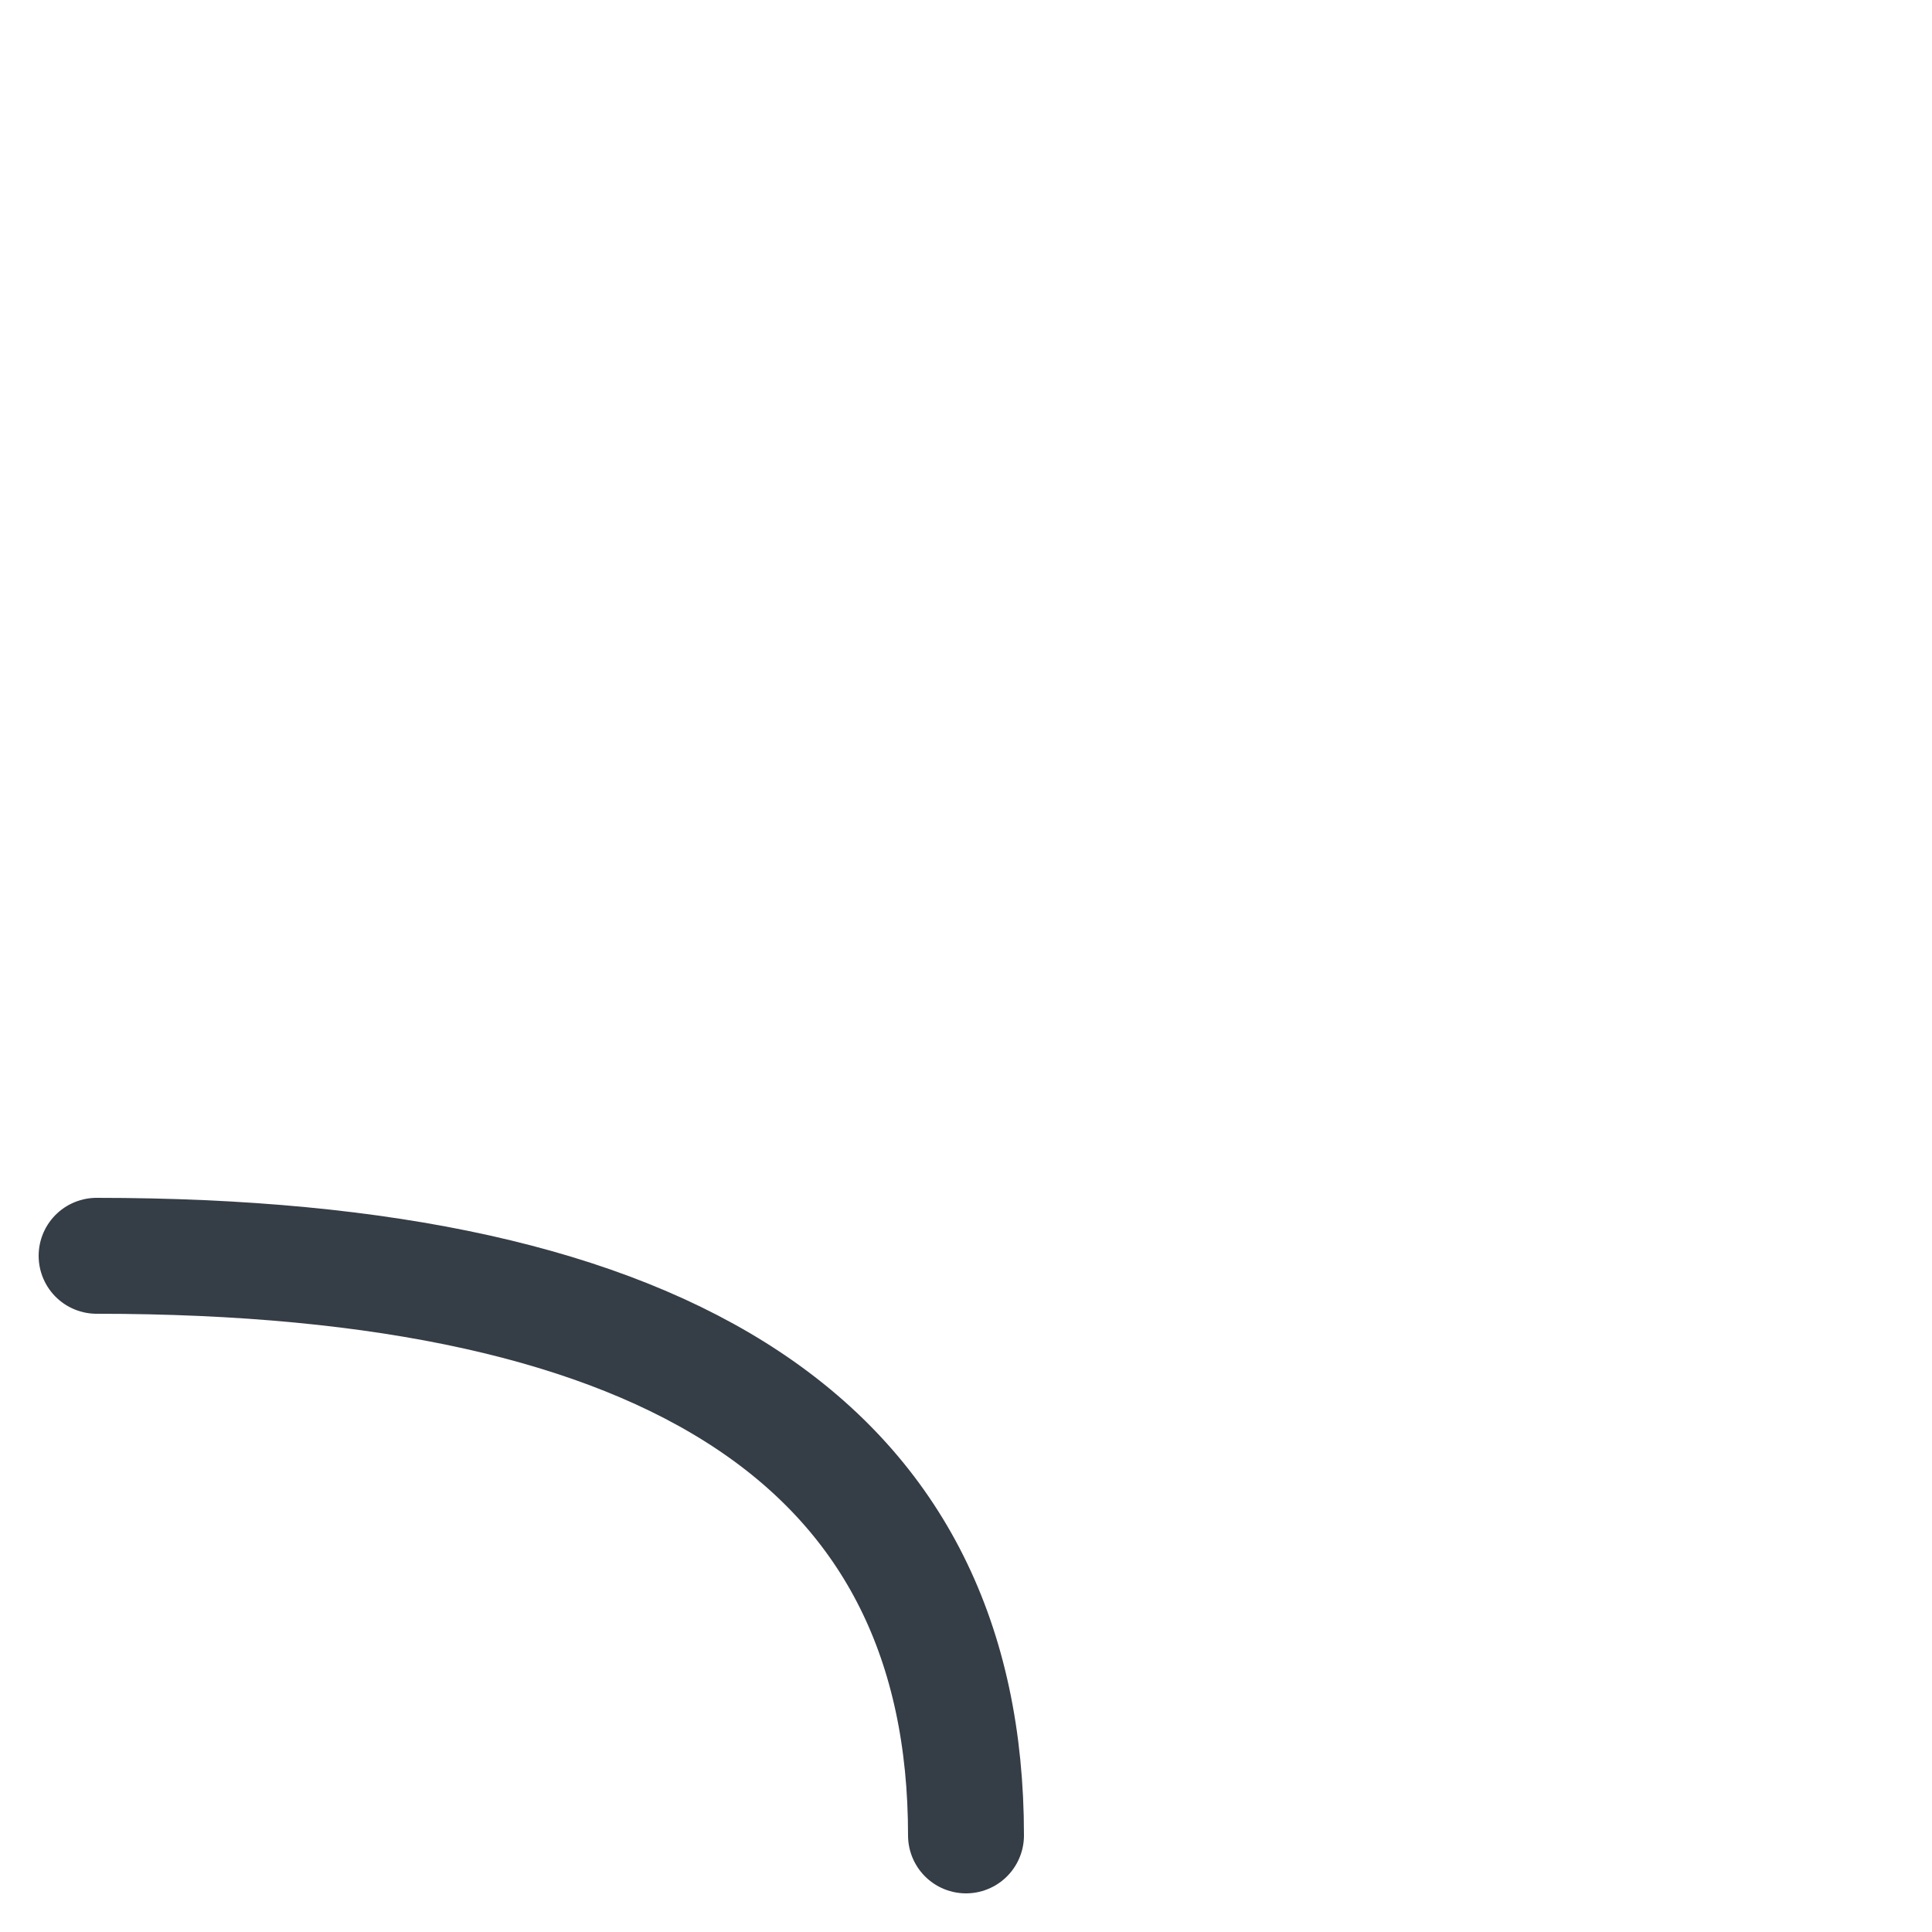
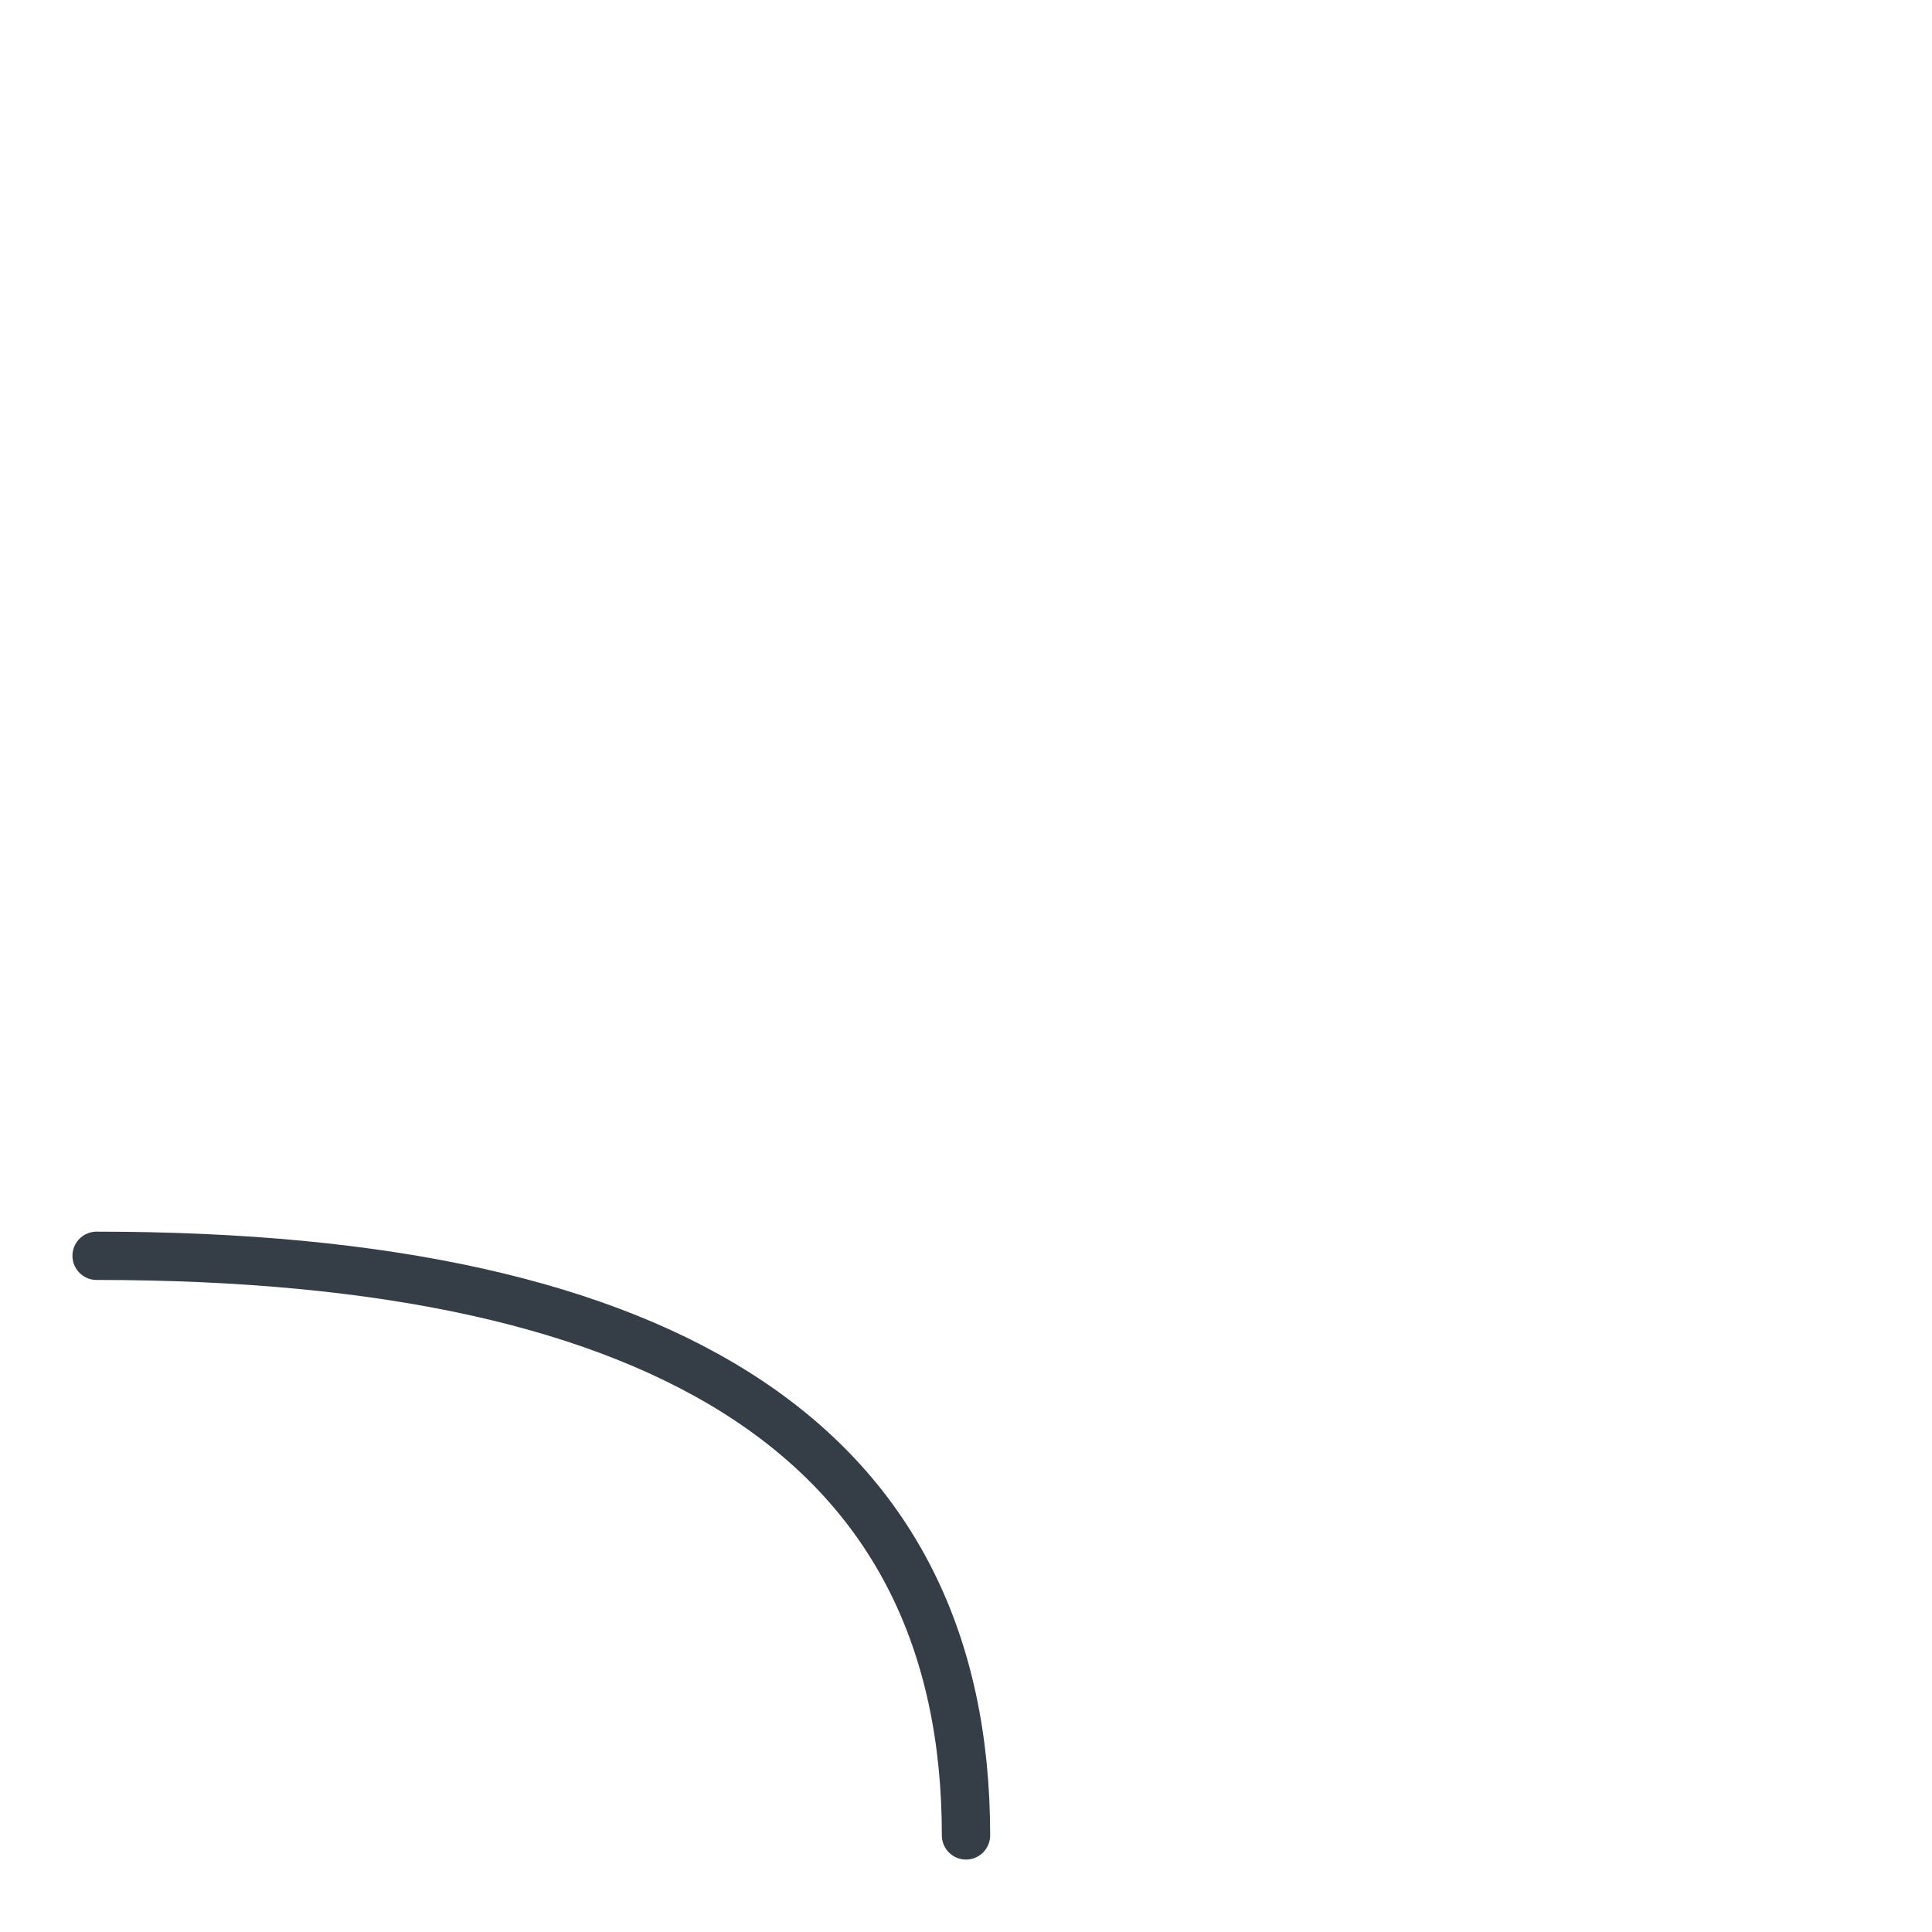
<svg xmlns="http://www.w3.org/2000/svg" version="1.1" width="100px" height="100px" viewBox="0 0 100 100">
  <style type="text/css">
        .arrow{
            stroke: hsl(212, 14%, 24%);
-             stroke-width: 6px;
+             stroke-width: 2.5px;
            stroke-linecap: round;
            fill: none;
        }
    </style>
-   <path class="arrow" d="         M 50,95         Q 50,65 5,65     " />
+   <path vector-effect="non-scaling-stroke" shape-rendering="crisp edges" class="arrow" d="         M 50,95         Q 50,65 5,65     " />
</svg>
